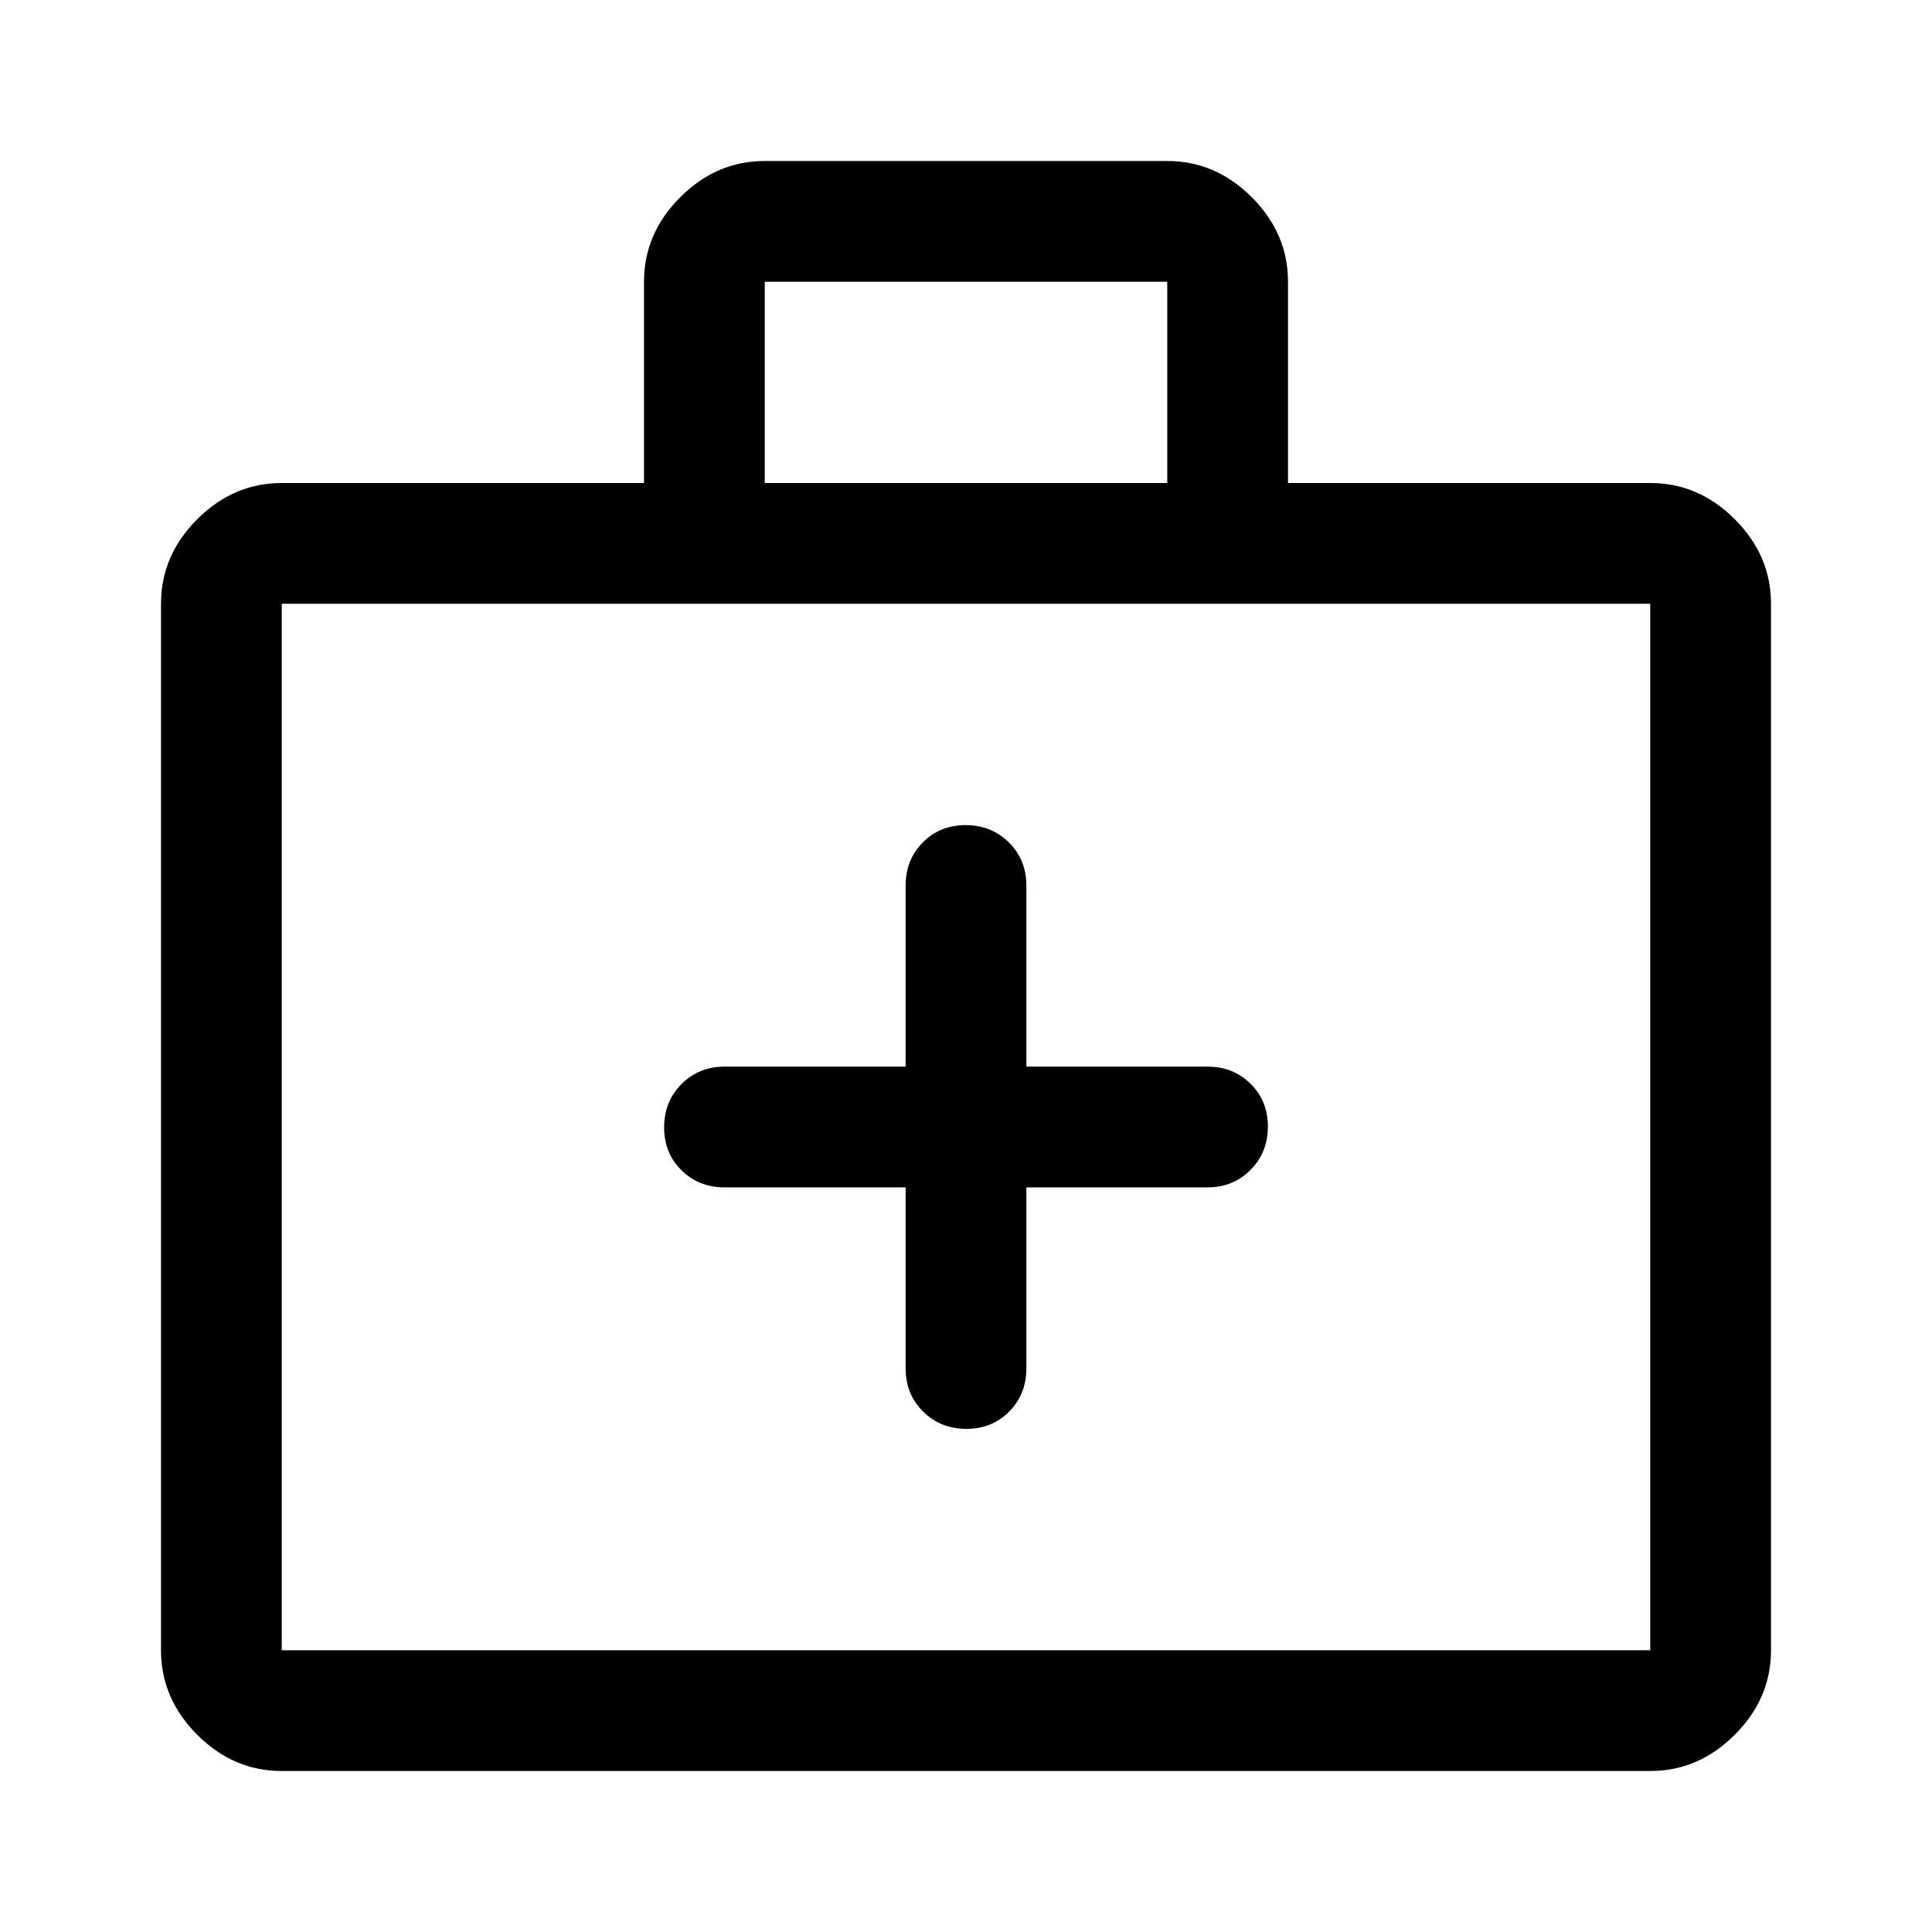
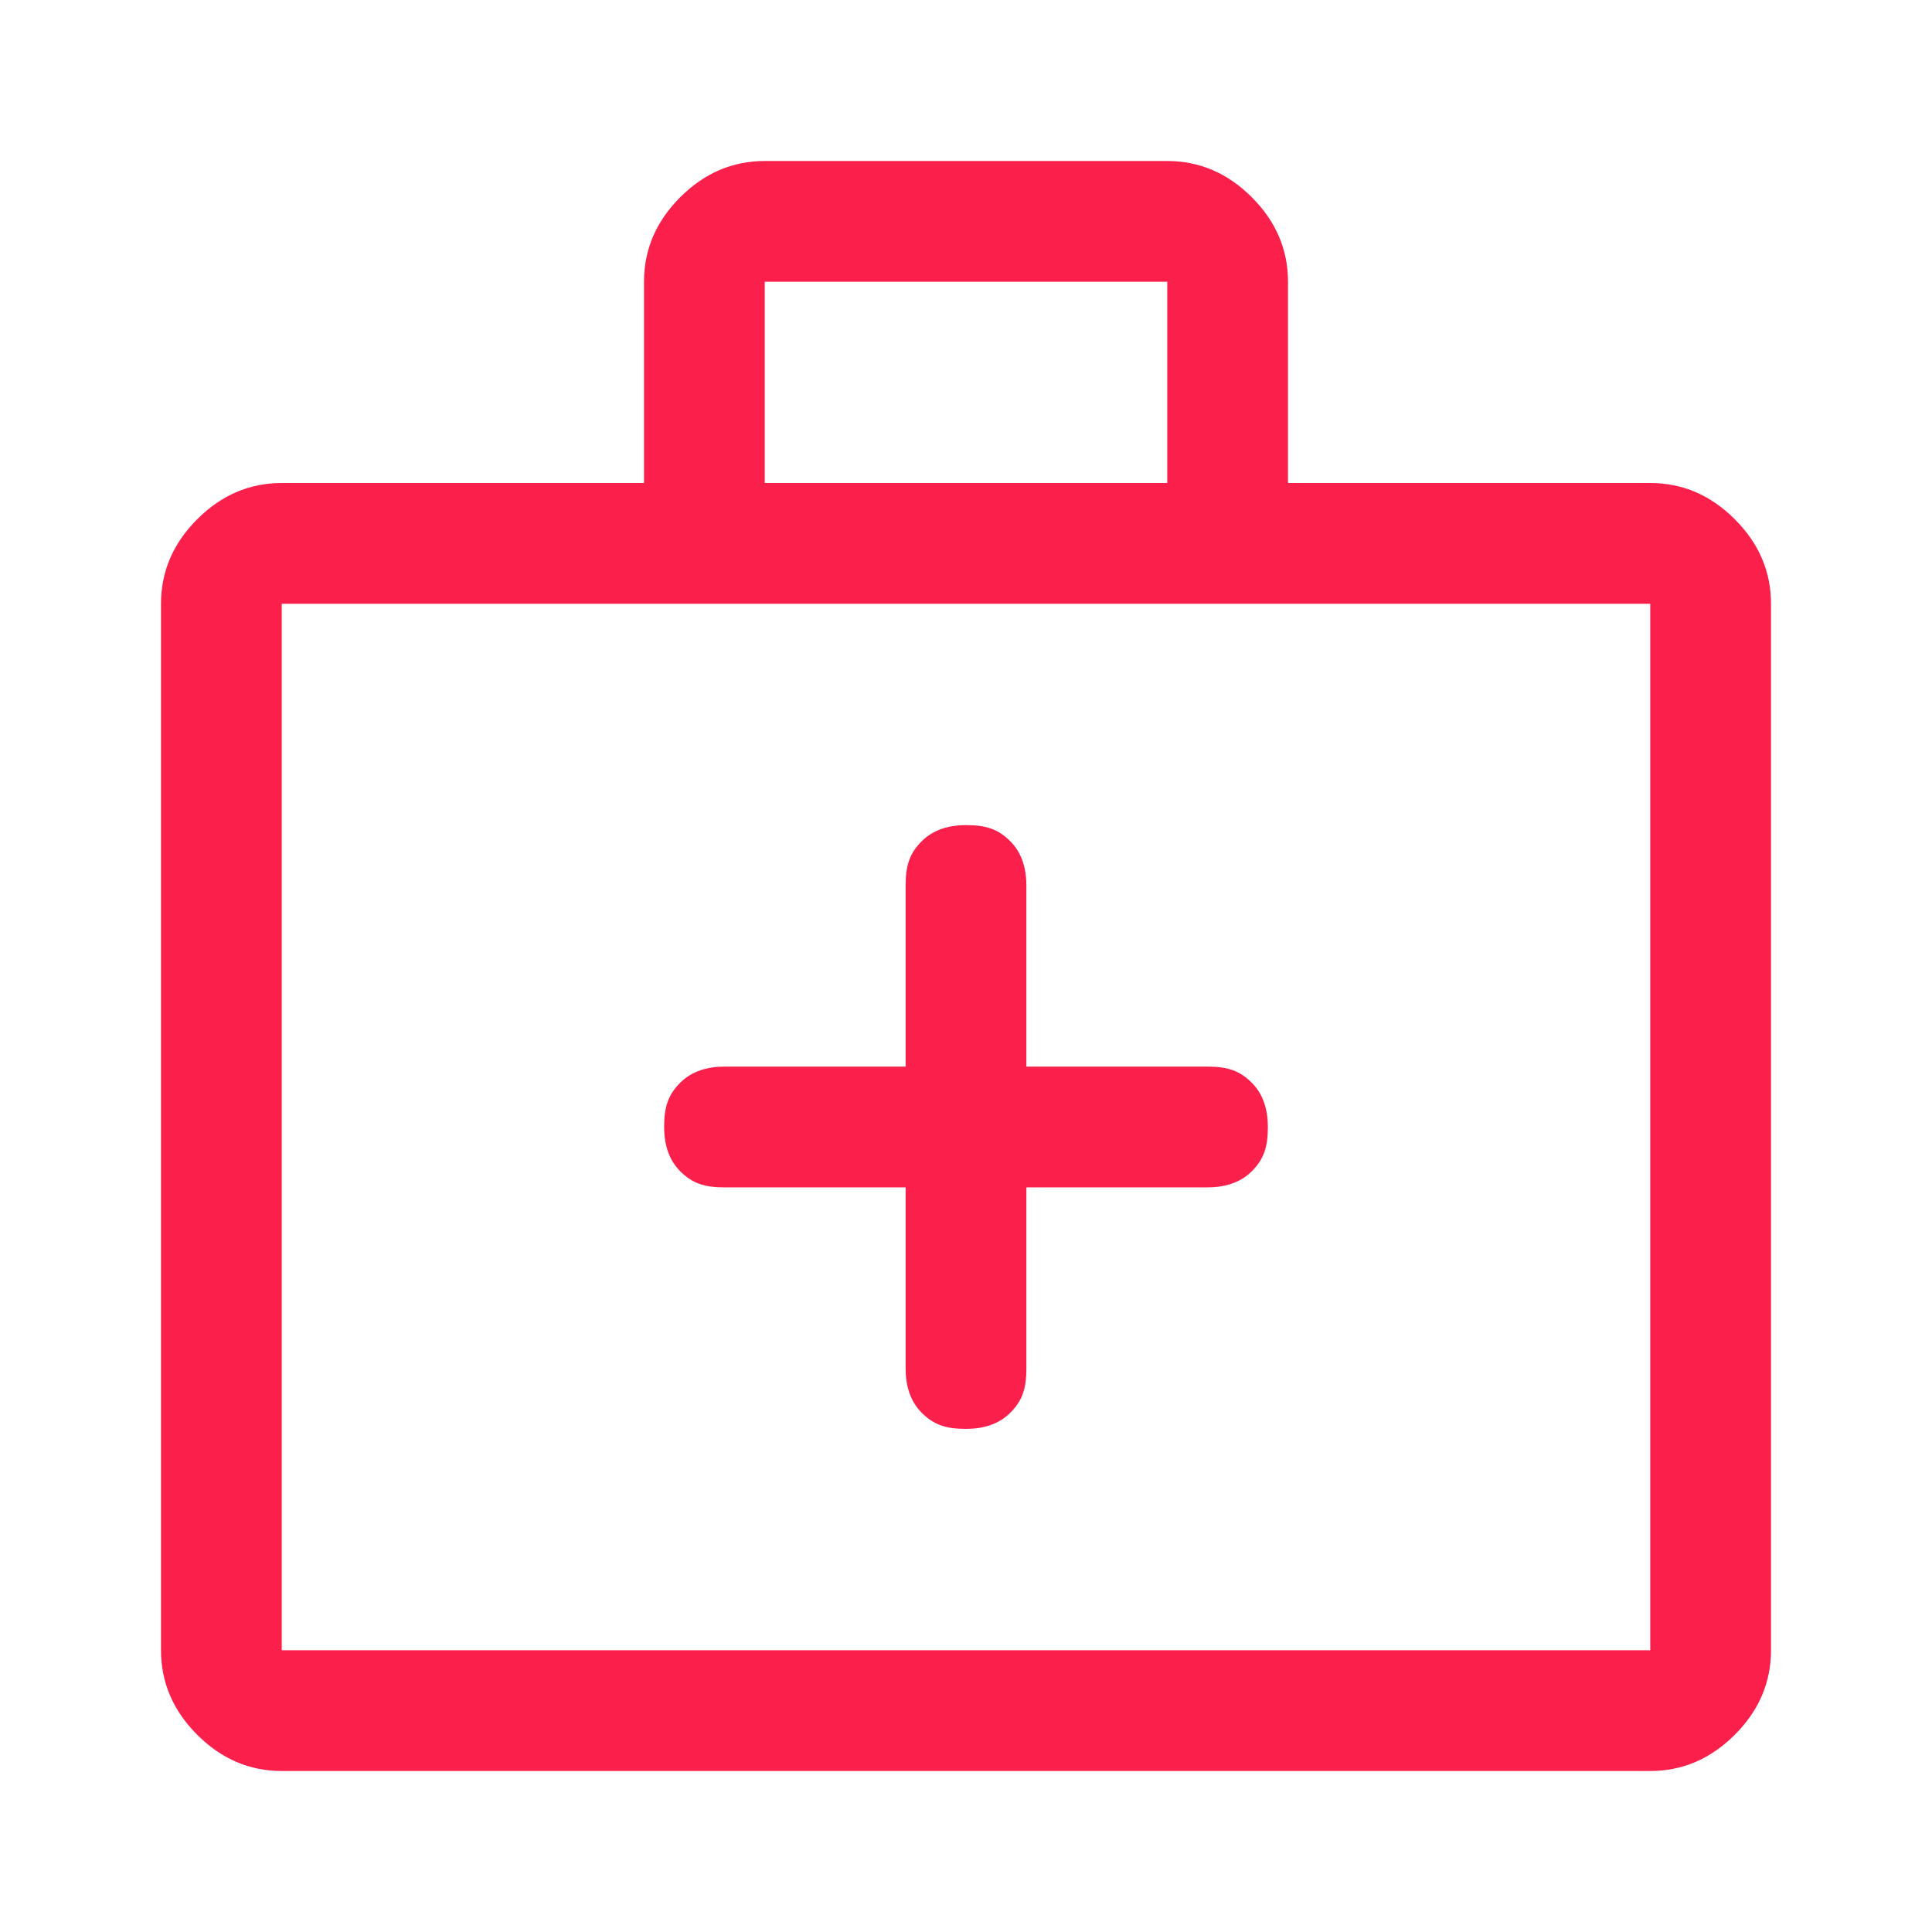
- <svg xmlns="http://www.w3.org/2000/svg" height="48" viewBox="0 -960 960 960" width="48">
-   <path d="M450-370v90q0 12.75 8.675 21.375 8.676 8.625 21.5 8.625 12.825 0 21.325-8.625T510-280v-90h90q12.75 0 21.375-8.675 8.625-8.676 8.625-21.5 0-12.825-8.625-21.325T600-430h-90v-90q0-12.75-8.675-21.375-8.676-8.625-21.5-8.625-12.825 0-21.325 8.625T450-520v90h-90q-12.75 0-21.375 8.675-8.625 8.676-8.625 21.5 0 12.825 8.625 21.325T360-370h90ZM140-80q-24 0-42-18t-18-42v-520q0-24 18-42t42-18h180v-100q0-24 18-42t42-18h200q24 0 42 18t18 42v100h180q24 0 42 18t18 42v520q0 24-18 42t-42 18H140Zm0-60h680v-520H140v520Zm240-580h200v-100H380v100ZM140-140v-520 520Z" />
+ <svg xmlns="http://www.w3.org/2000/svg" version="1.1" id="Layer_1" x="0px" y="0px" viewBox="0 0 48 48" style="enable-background:new 0 0 48 48;" xml:space="preserve">
+   <style type="text/css">
+ 	.st0{fill:#FB1F4C;}
+ </style>
+   <path class="st0" d="M22.5,29.5V34c0,0.4,0.1,0.8,0.4,1.1c0.3,0.3,0.6,0.4,1.1,0.4c0.4,0,0.8-0.1,1.1-0.4c0.3-0.3,0.4-0.6,0.4-1.1  v-4.5H30c0.4,0,0.8-0.1,1.1-0.4c0.3-0.3,0.4-0.6,0.4-1.1c0-0.4-0.1-0.8-0.4-1.1s-0.6-0.4-1.1-0.4h-4.5V22c0-0.4-0.1-0.8-0.4-1.1  c-0.3-0.3-0.6-0.4-1.1-0.4c-0.4,0-0.8,0.1-1.1,0.4s-0.4,0.6-0.4,1.1v4.5H18c-0.4,0-0.8,0.1-1.1,0.4c-0.3,0.3-0.4,0.6-0.4,1.1  c0,0.4,0.1,0.8,0.4,1.1c0.3,0.3,0.6,0.4,1.1,0.4H22.5z M7,44c-0.8,0-1.5-0.3-2.1-0.9C4.3,42.5,4,41.8,4,41V15c0-0.8,0.3-1.5,0.9-2.1  C5.5,12.3,6.2,12,7,12h9V7c0-0.8,0.3-1.5,0.9-2.1C17.5,4.3,18.2,4,19,4h10c0.8,0,1.5,0.3,2.1,0.9S32,6.2,32,7v5h9  c0.8,0,1.5,0.3,2.1,0.9c0.6,0.6,0.9,1.3,0.9,2.1v26c0,0.8-0.3,1.5-0.9,2.1C42.5,43.7,41.8,44,41,44H7z M7,41h34V15H7V41z M19,12h10  V7H19V12z M7,41V15V41z" />
</svg>
